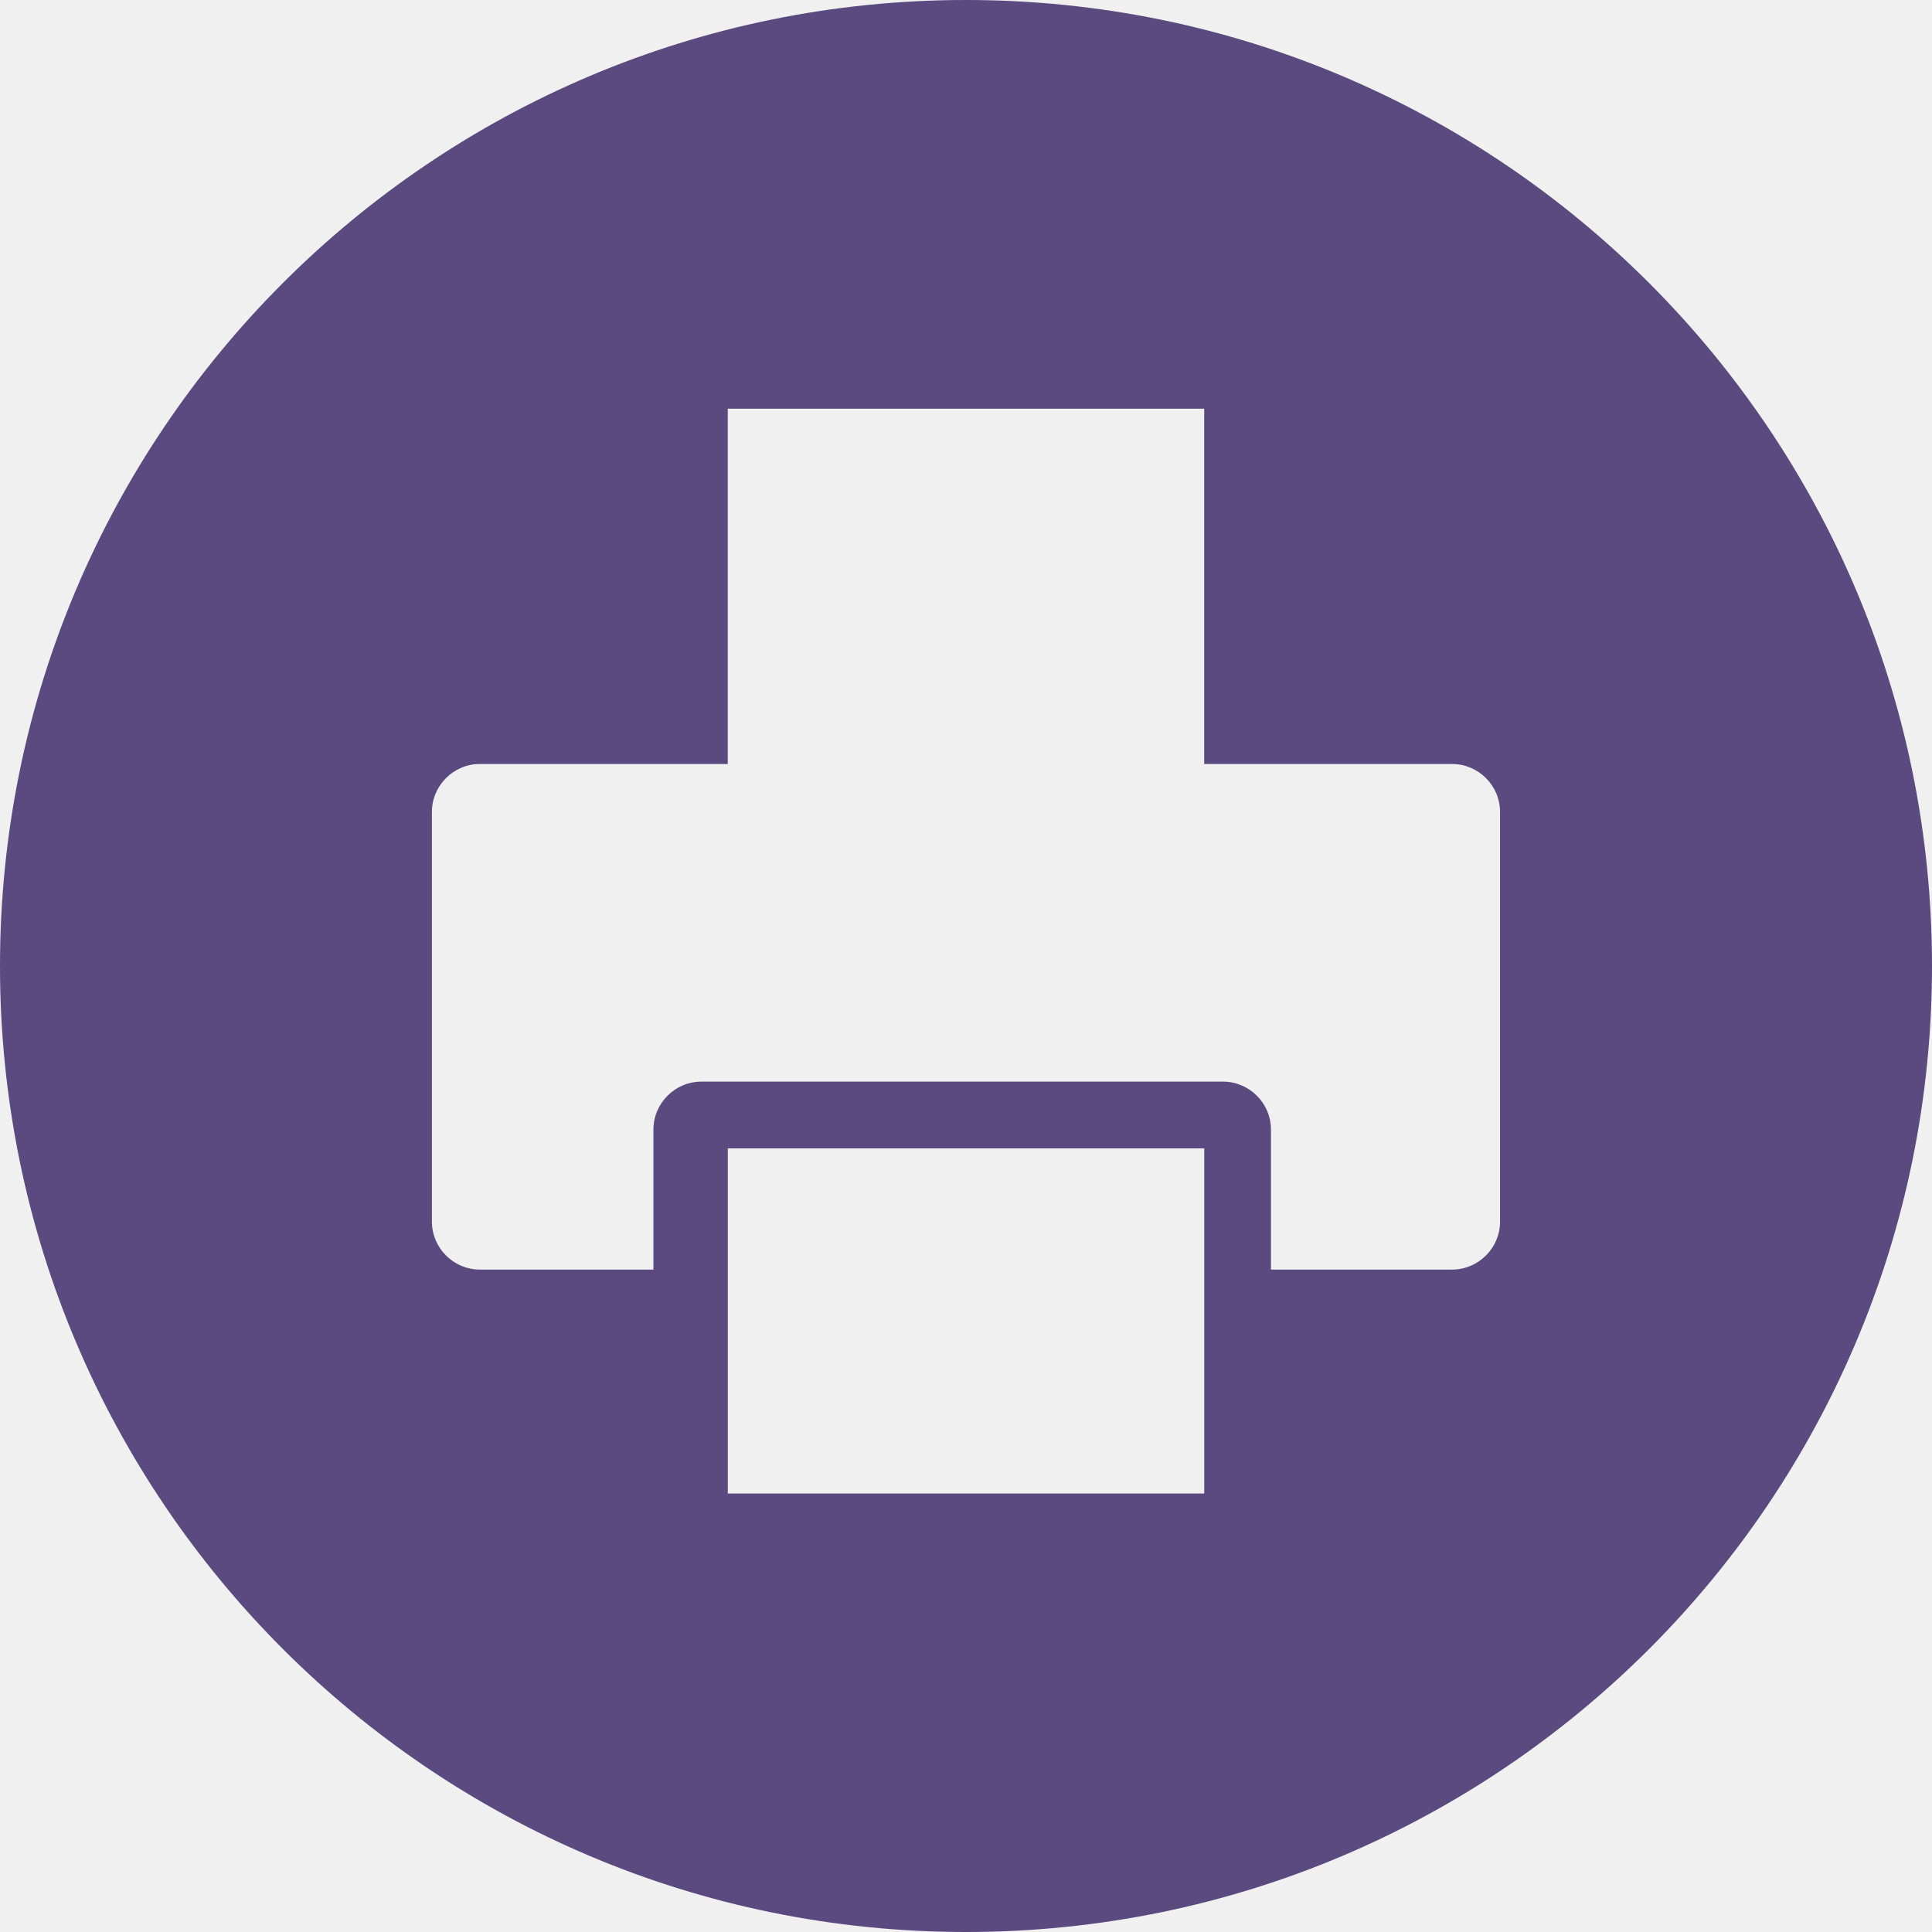
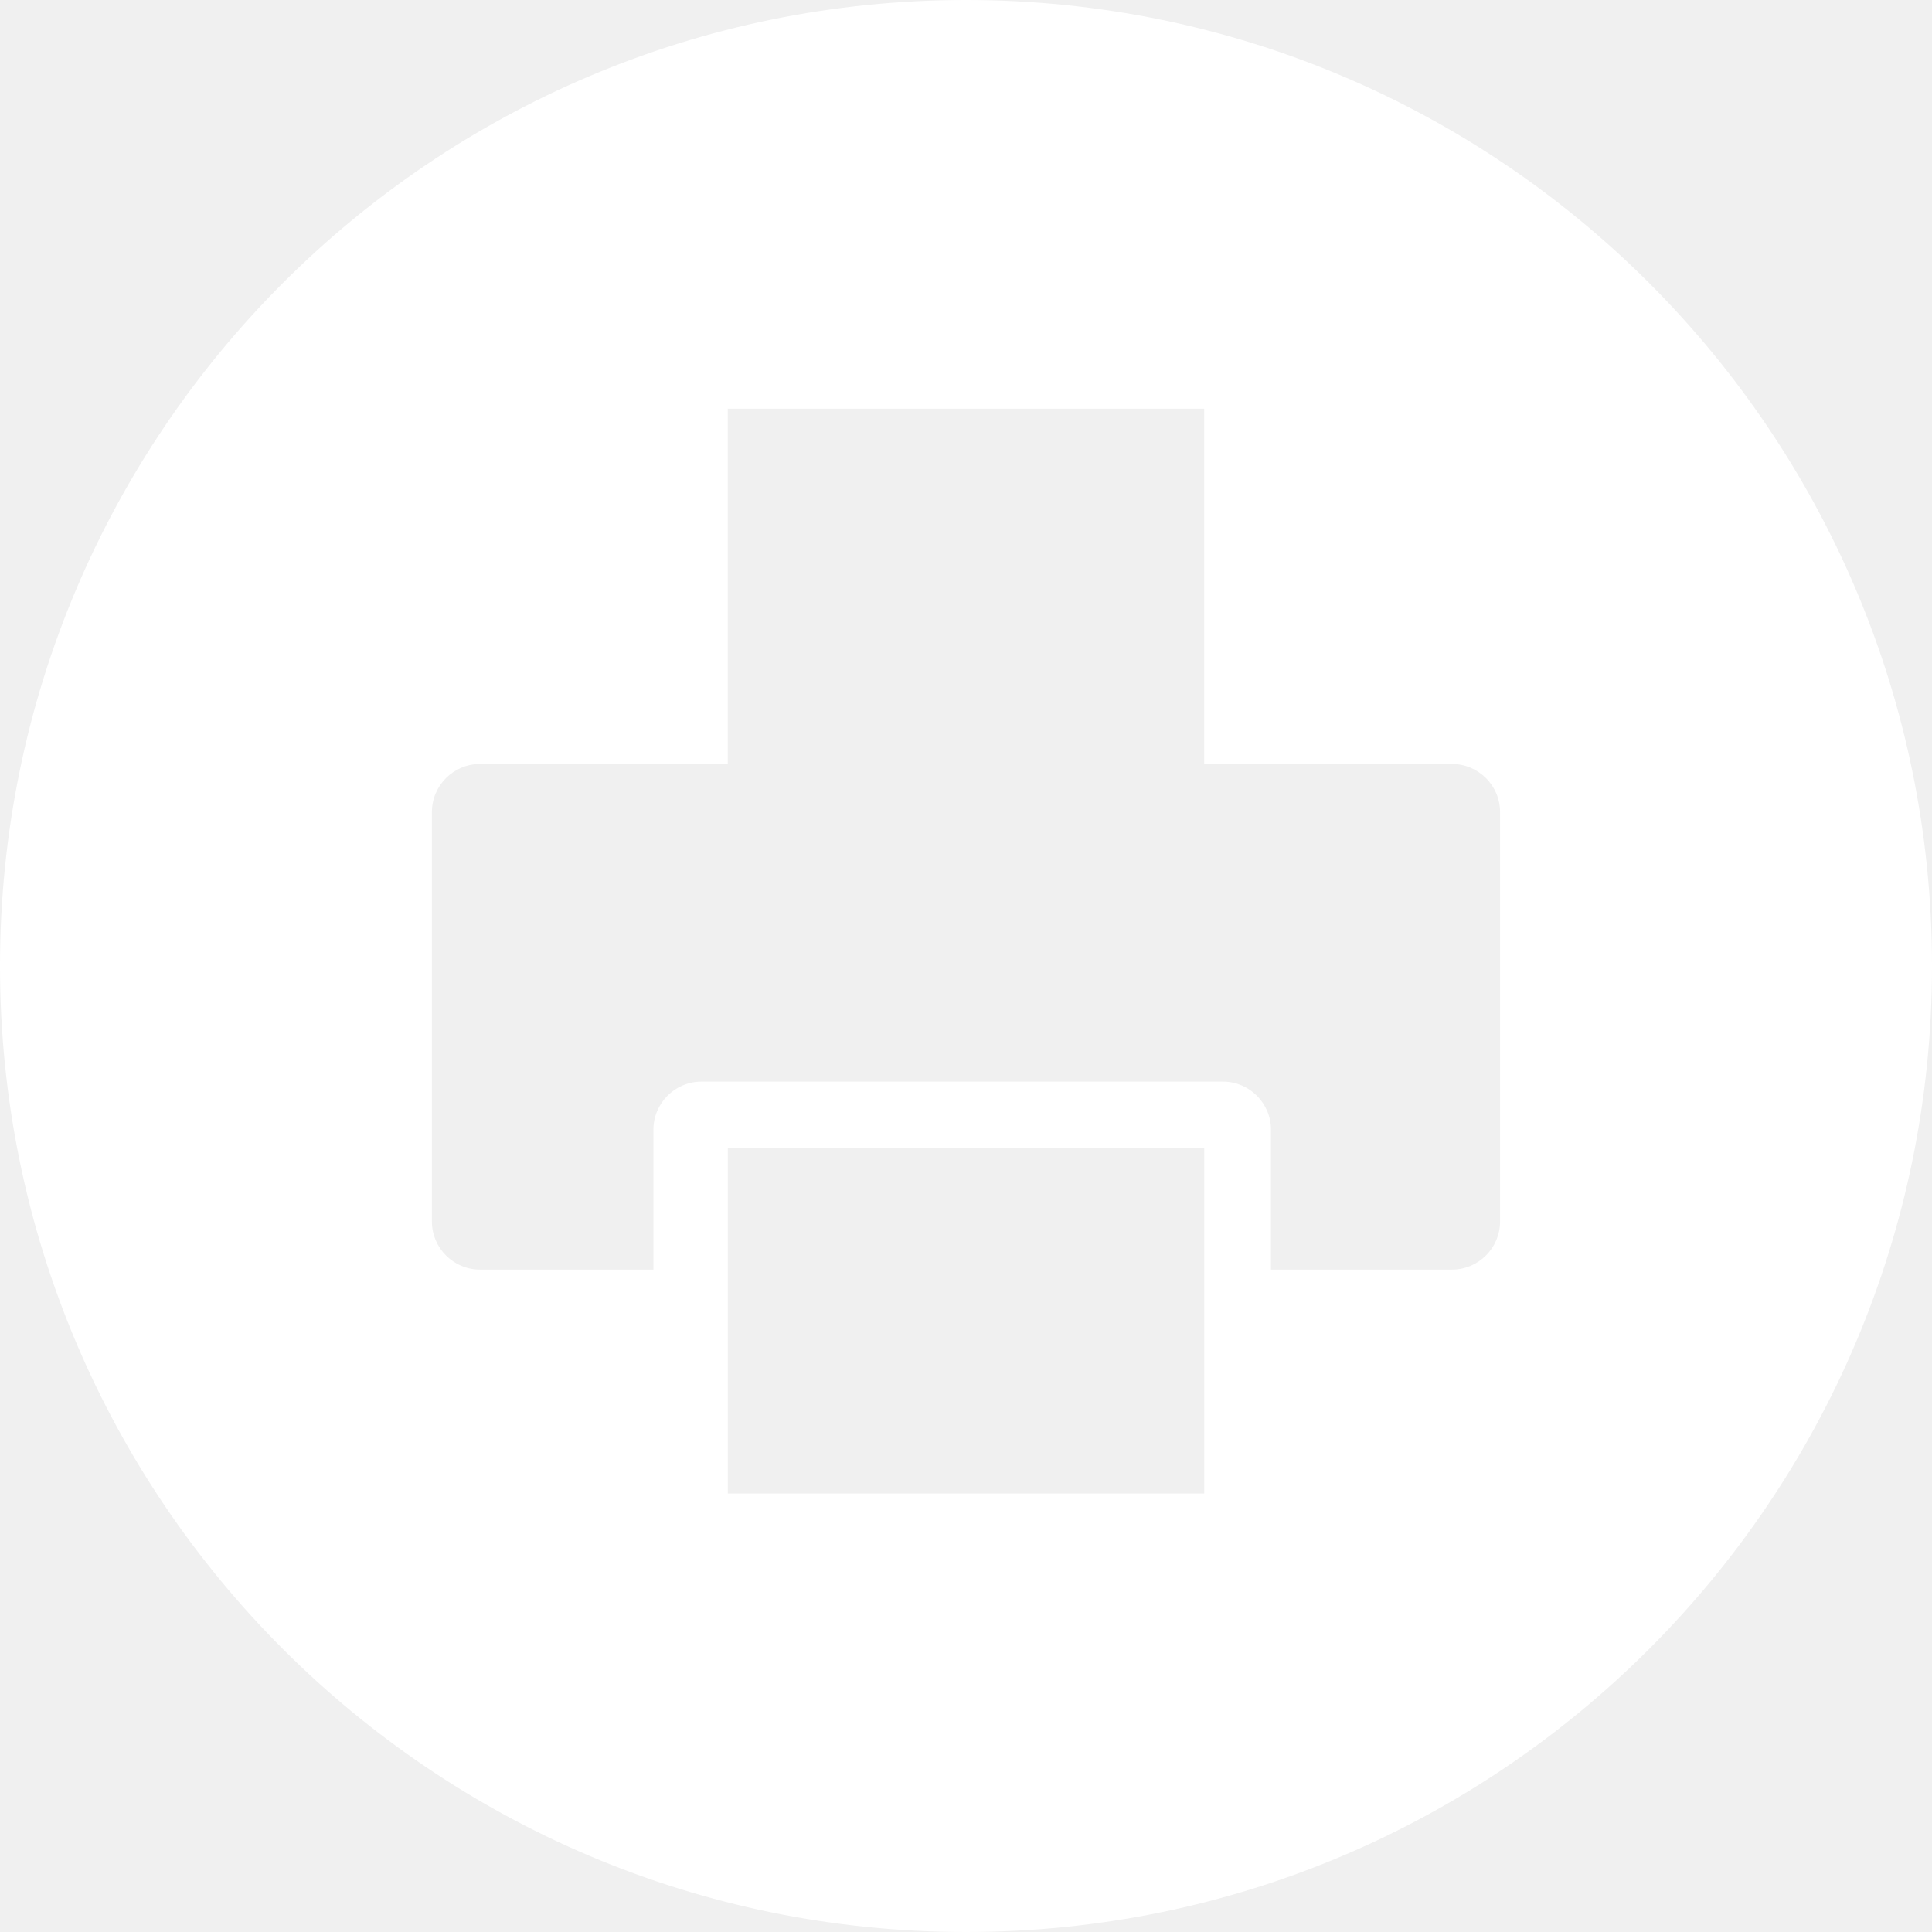
- <svg xmlns="http://www.w3.org/2000/svg" version="1.1" id="Layer_1" x="0px" y="0px" viewBox="0 0 52 52" enable-background="new 0 0 52 52" xml:space="preserve">
-   <path fill="#5A4A80" d="M26,0C11.641,0,0,11.641,0,26c0,14.359,11.641,26,26,26s26-11.641,26-26C52,11.641,40.359,0,26,0z   M32.411,40.198H19.589V30.909h12.823V40.198z M40.374,32.88c0,0.71-0.581,1.291-1.291,1.291H34.208v-3.768  c0-0.71-0.581-1.291-1.291-1.291H18.878c-0.71,0-1.291,0.581-1.291,1.291v3.768h-4.671  c-0.71,0-1.291-0.581-1.291-1.291V21.854c0-0.71,0.581-1.291,1.291-1.291h6.672v-9.563h12.823v9.563h6.672  c0.71,0,1.291,0.581,1.291,1.291V32.88z" />
+ <svg xmlns="http://www.w3.org/2000/svg" version="1.1" id="print" x="0px" y="0px" viewBox="0 0 52 52" enable-background="new 0 0 52 52" xml:space="preserve">
+   <path fill="#FFFFFF" d="M26,0C11.641,0,0,11.641,0,26c0,14.359,11.641,26,26,26s26-11.641,26-26C52,11.641,40.359,0,26,0z   M32.411,40.198H19.589V30.909h12.823V40.198z M40.374,32.88c0,0.71-0.581,1.291-1.291,1.291H34.208v-3.768  c0-0.71-0.581-1.291-1.291-1.291H18.878c-0.71,0-1.291,0.581-1.291,1.291v3.768h-4.671  c-0.71,0-1.291-0.581-1.291-1.291V21.854c0-0.71,0.581-1.291,1.291-1.291h6.672v-9.563h12.823v9.563h6.672  c0.71,0,1.291,0.581,1.291,1.291V32.88z" />
</svg>
